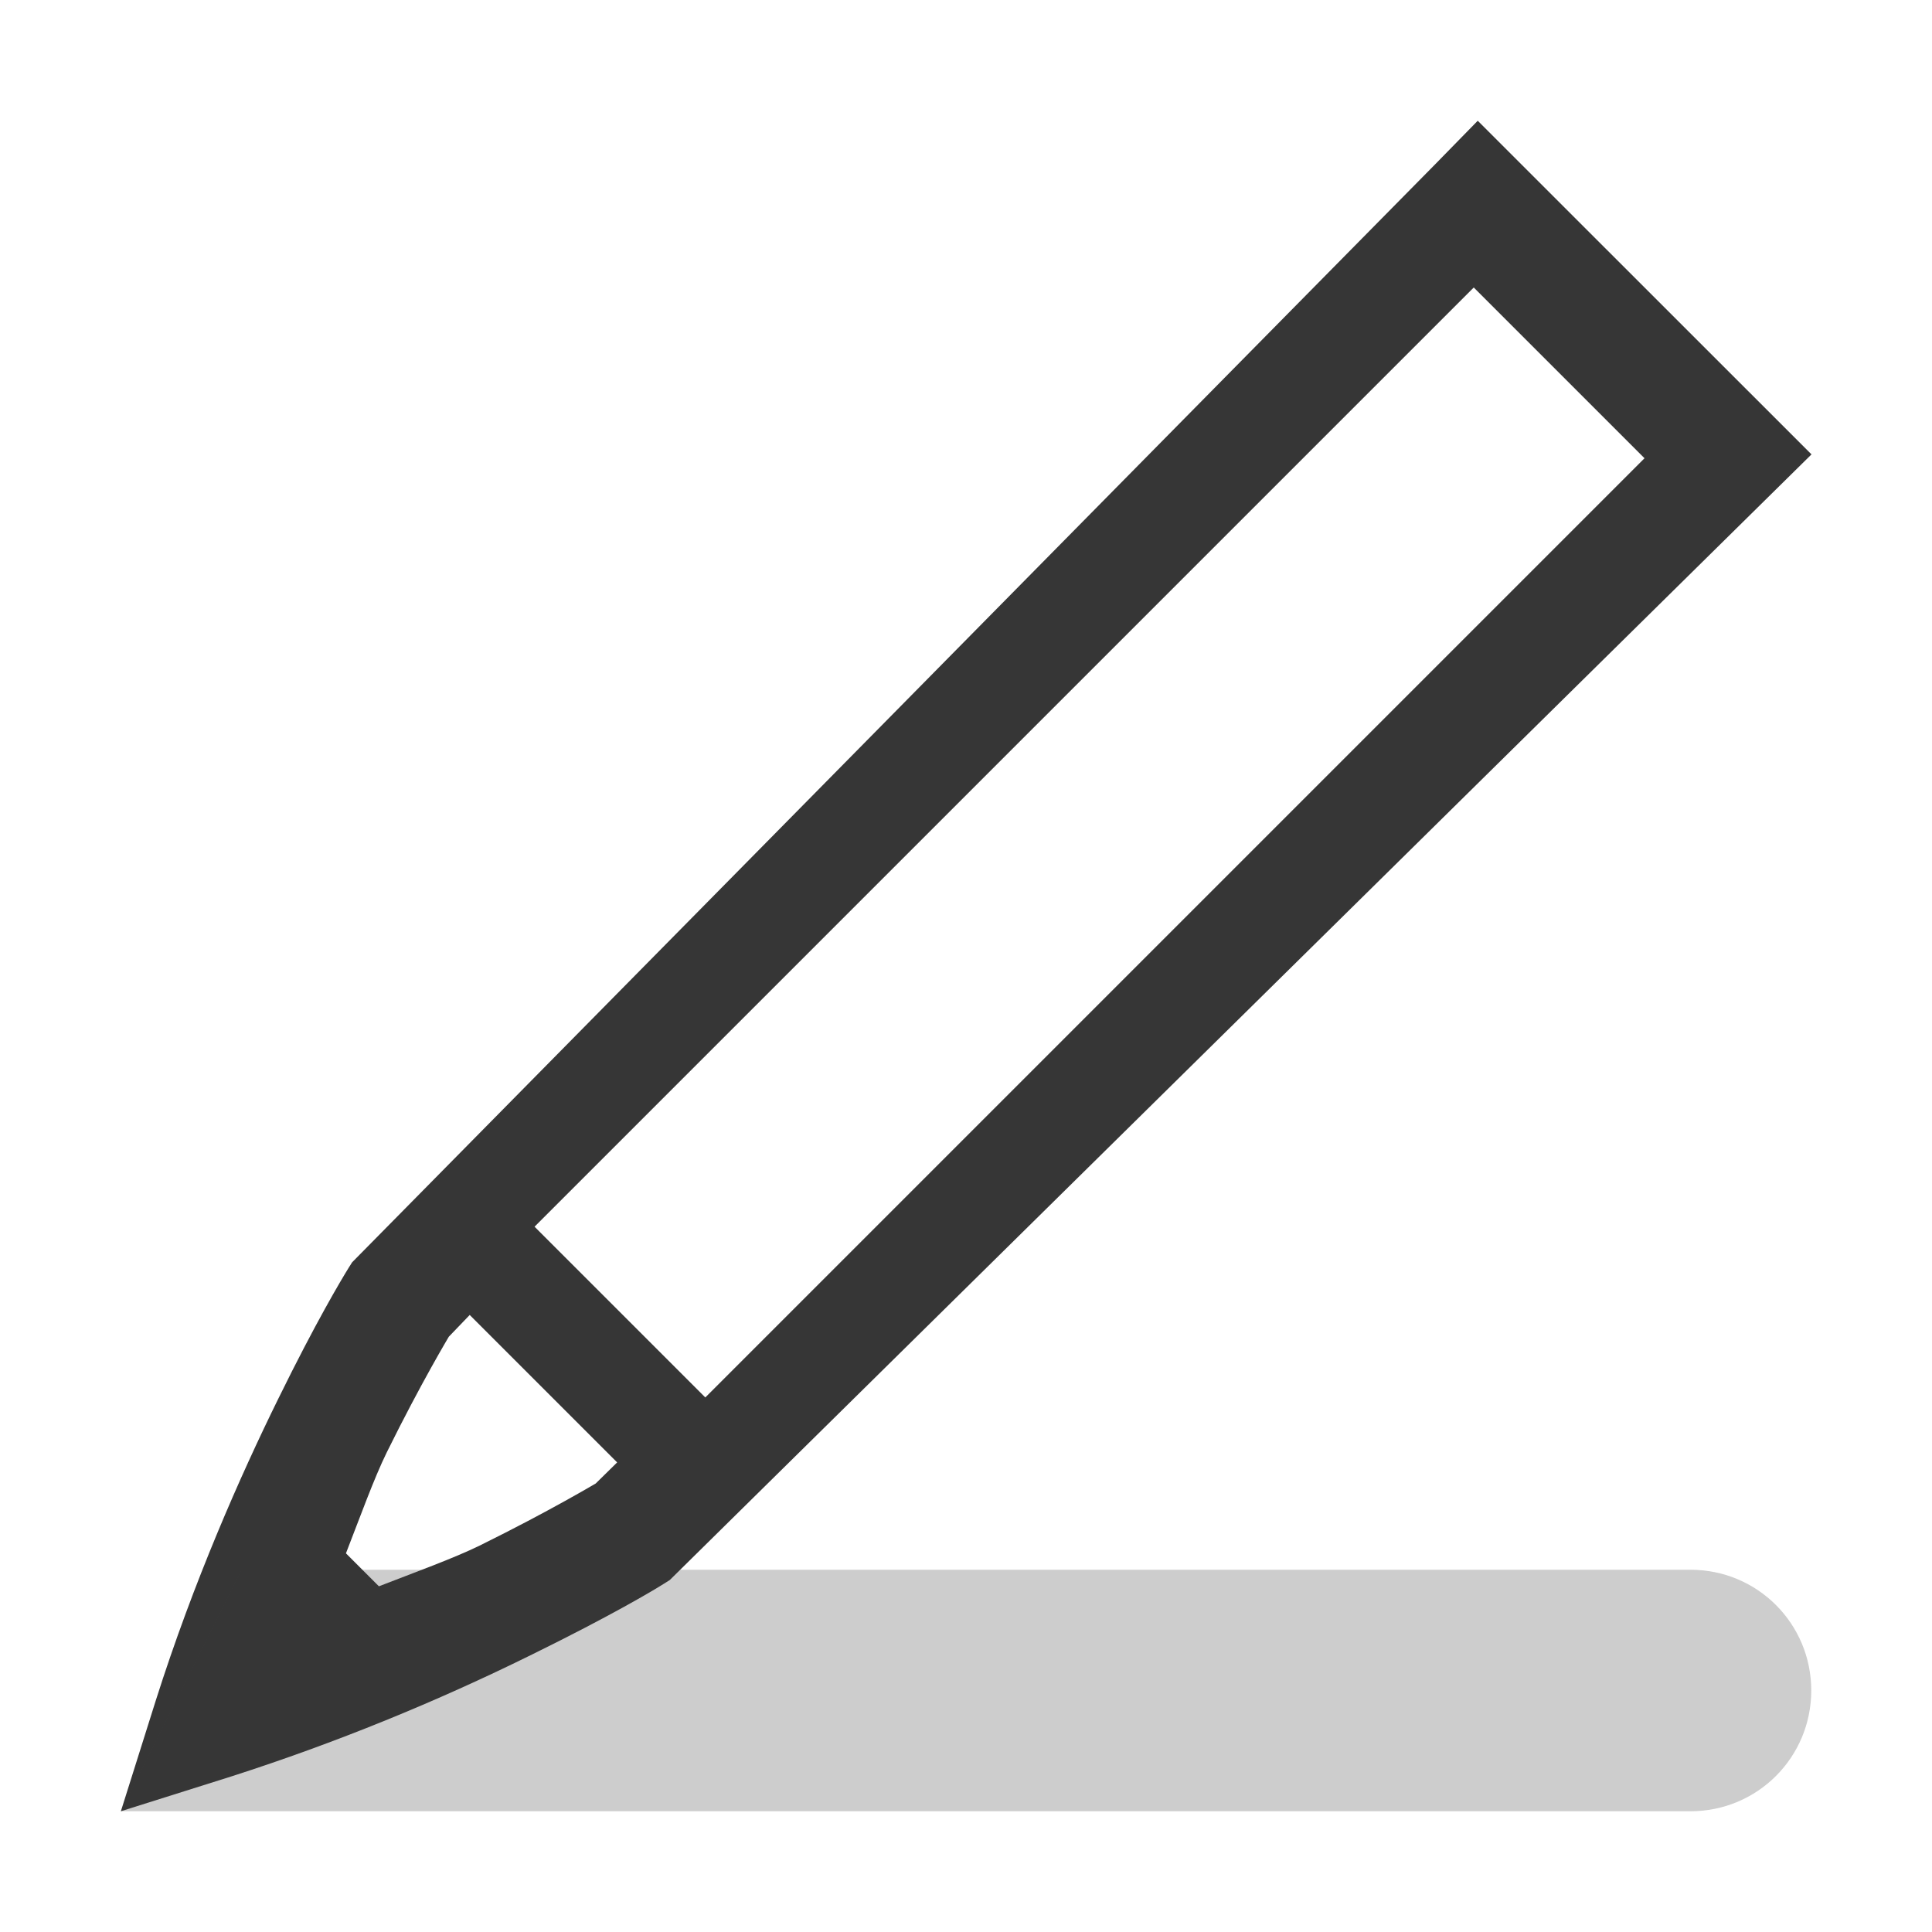
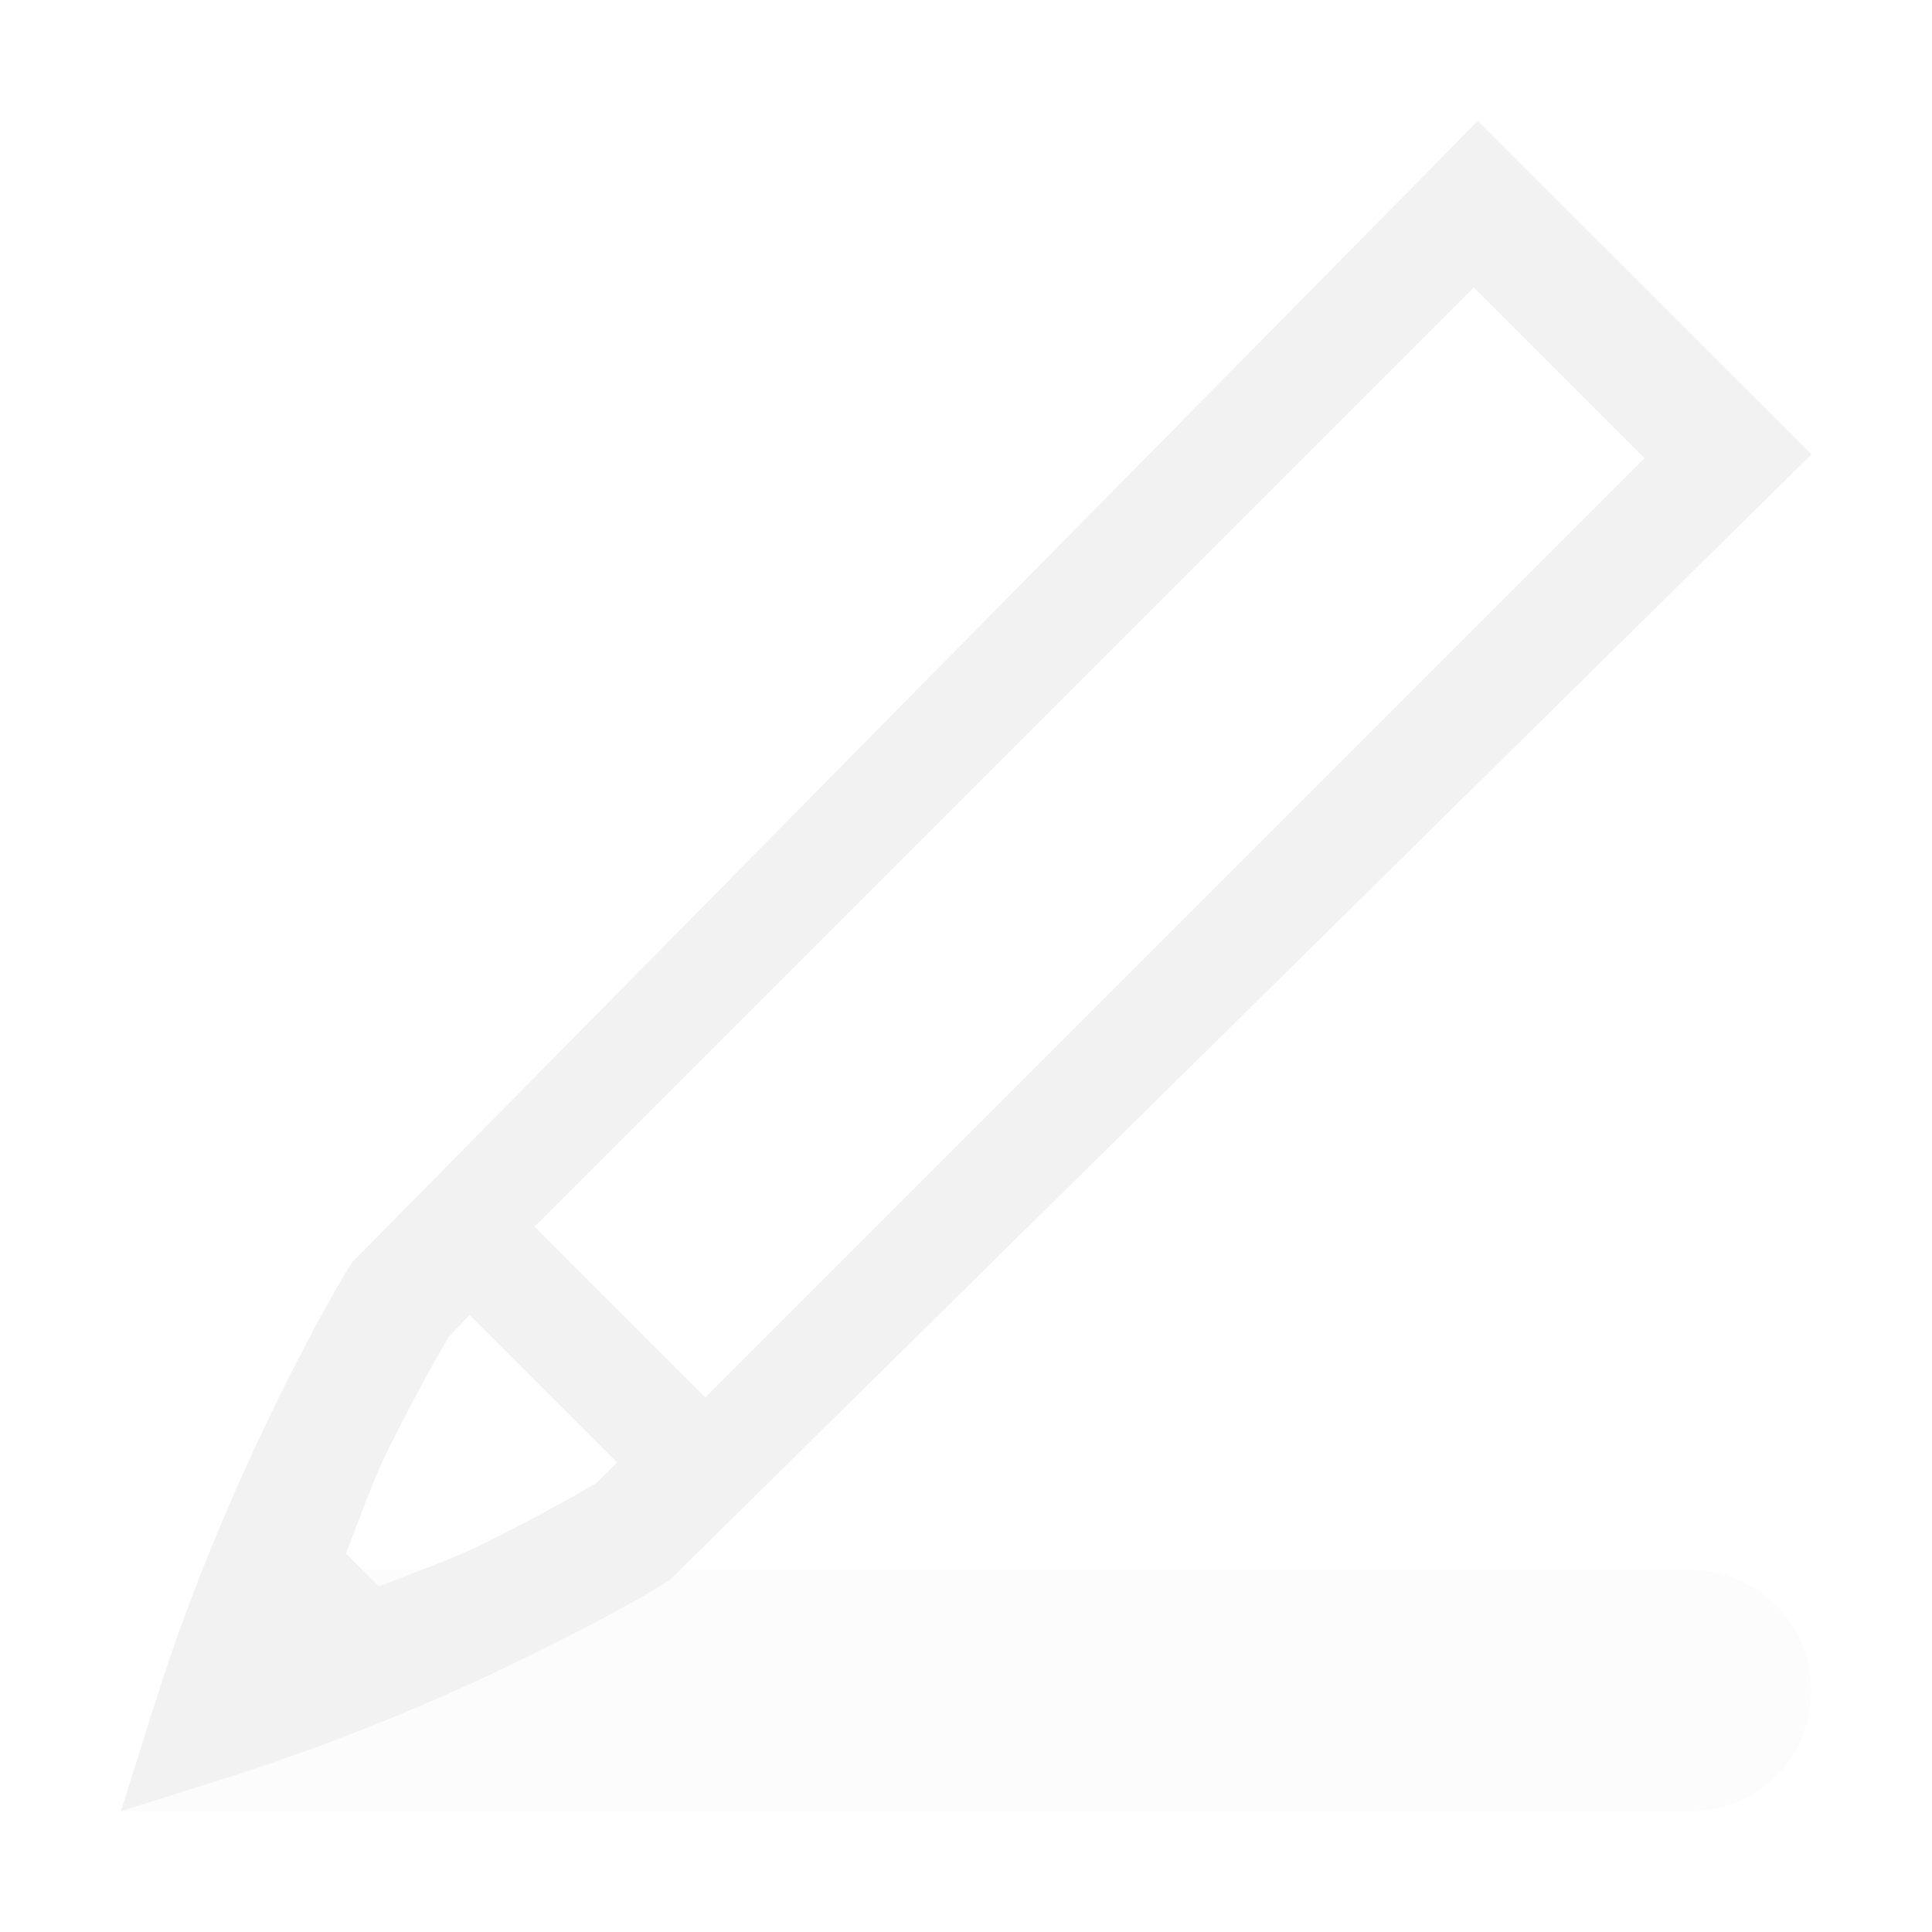
<svg xmlns="http://www.w3.org/2000/svg" width="16" height="16" version="1.1">
-   <path d="m12.238 1-0.352 0.36-8.97 9.094-0.029 0.046c-0.061 0.099-0.271 0.449-0.584 1.087-0.314 0.638-0.7 1.511-1.012 2.493l-0.29 0.92 0.92-0.29c0.855-0.275 1.688-0.614 2.493-1.012 0.638-0.314 0.986-0.52 1.087-0.584l0.046-0.029 9.455-9.322zm-7.811 9.159 7.778-7.778 1.414 1.414-7.778 7.778zm-0.537 0.731 1.221 1.221-0.178 0.175c7e-3 -5e-3 -0.379 0.227-0.961 0.514-0.214 0.105-0.536 0.221-0.834 0.337l-0.273-0.273c0.116-0.298 0.232-0.62 0.337-0.834 0.287-0.582 0.519-0.966 0.515-0.96z" fill="#363636" />
-   <path d="m2 13h12c0.554 0 1 0.446 1 1s-0.446 1-1 1h-13z" fill="#363636" opacity=".25" stroke-linecap="round" stroke-linejoin="round" stroke-opacity=".25" stroke-width="1.002" style="paint-order:markers stroke fill" />
+   <path d="m12.238 1-0.352 0.36-8.97 9.094-0.029 0.046c-0.061 0.099-0.271 0.449-0.584 1.087-0.314 0.638-0.7 1.511-1.012 2.493l-0.29 0.92 0.92-0.29c0.855-0.275 1.688-0.614 2.493-1.012 0.638-0.314 0.986-0.52 1.087-0.584l0.046-0.029 9.455-9.322zm-7.811 9.159 7.778-7.778 1.414 1.414-7.778 7.778zm-0.537 0.731 1.221 1.221-0.178 0.175c7e-3 -5e-3 -0.379 0.227-0.961 0.514-0.214 0.105-0.536 0.221-0.834 0.337l-0.273-0.273c0.116-0.298 0.232-0.62 0.337-0.834 0.287-0.582 0.519-0.966 0.515-0.96z" fill="#f2f2f2" />
+   <path d="m2 13h12c0.554 0 1 0.446 1 1s-0.446 1-1 1h-13z" fill="#f2f2f2" opacity=".25" stroke-linecap="round" stroke-linejoin="round" stroke-opacity=".25" stroke-width="1.002" style="paint-order:markers stroke fill" />
</svg>
